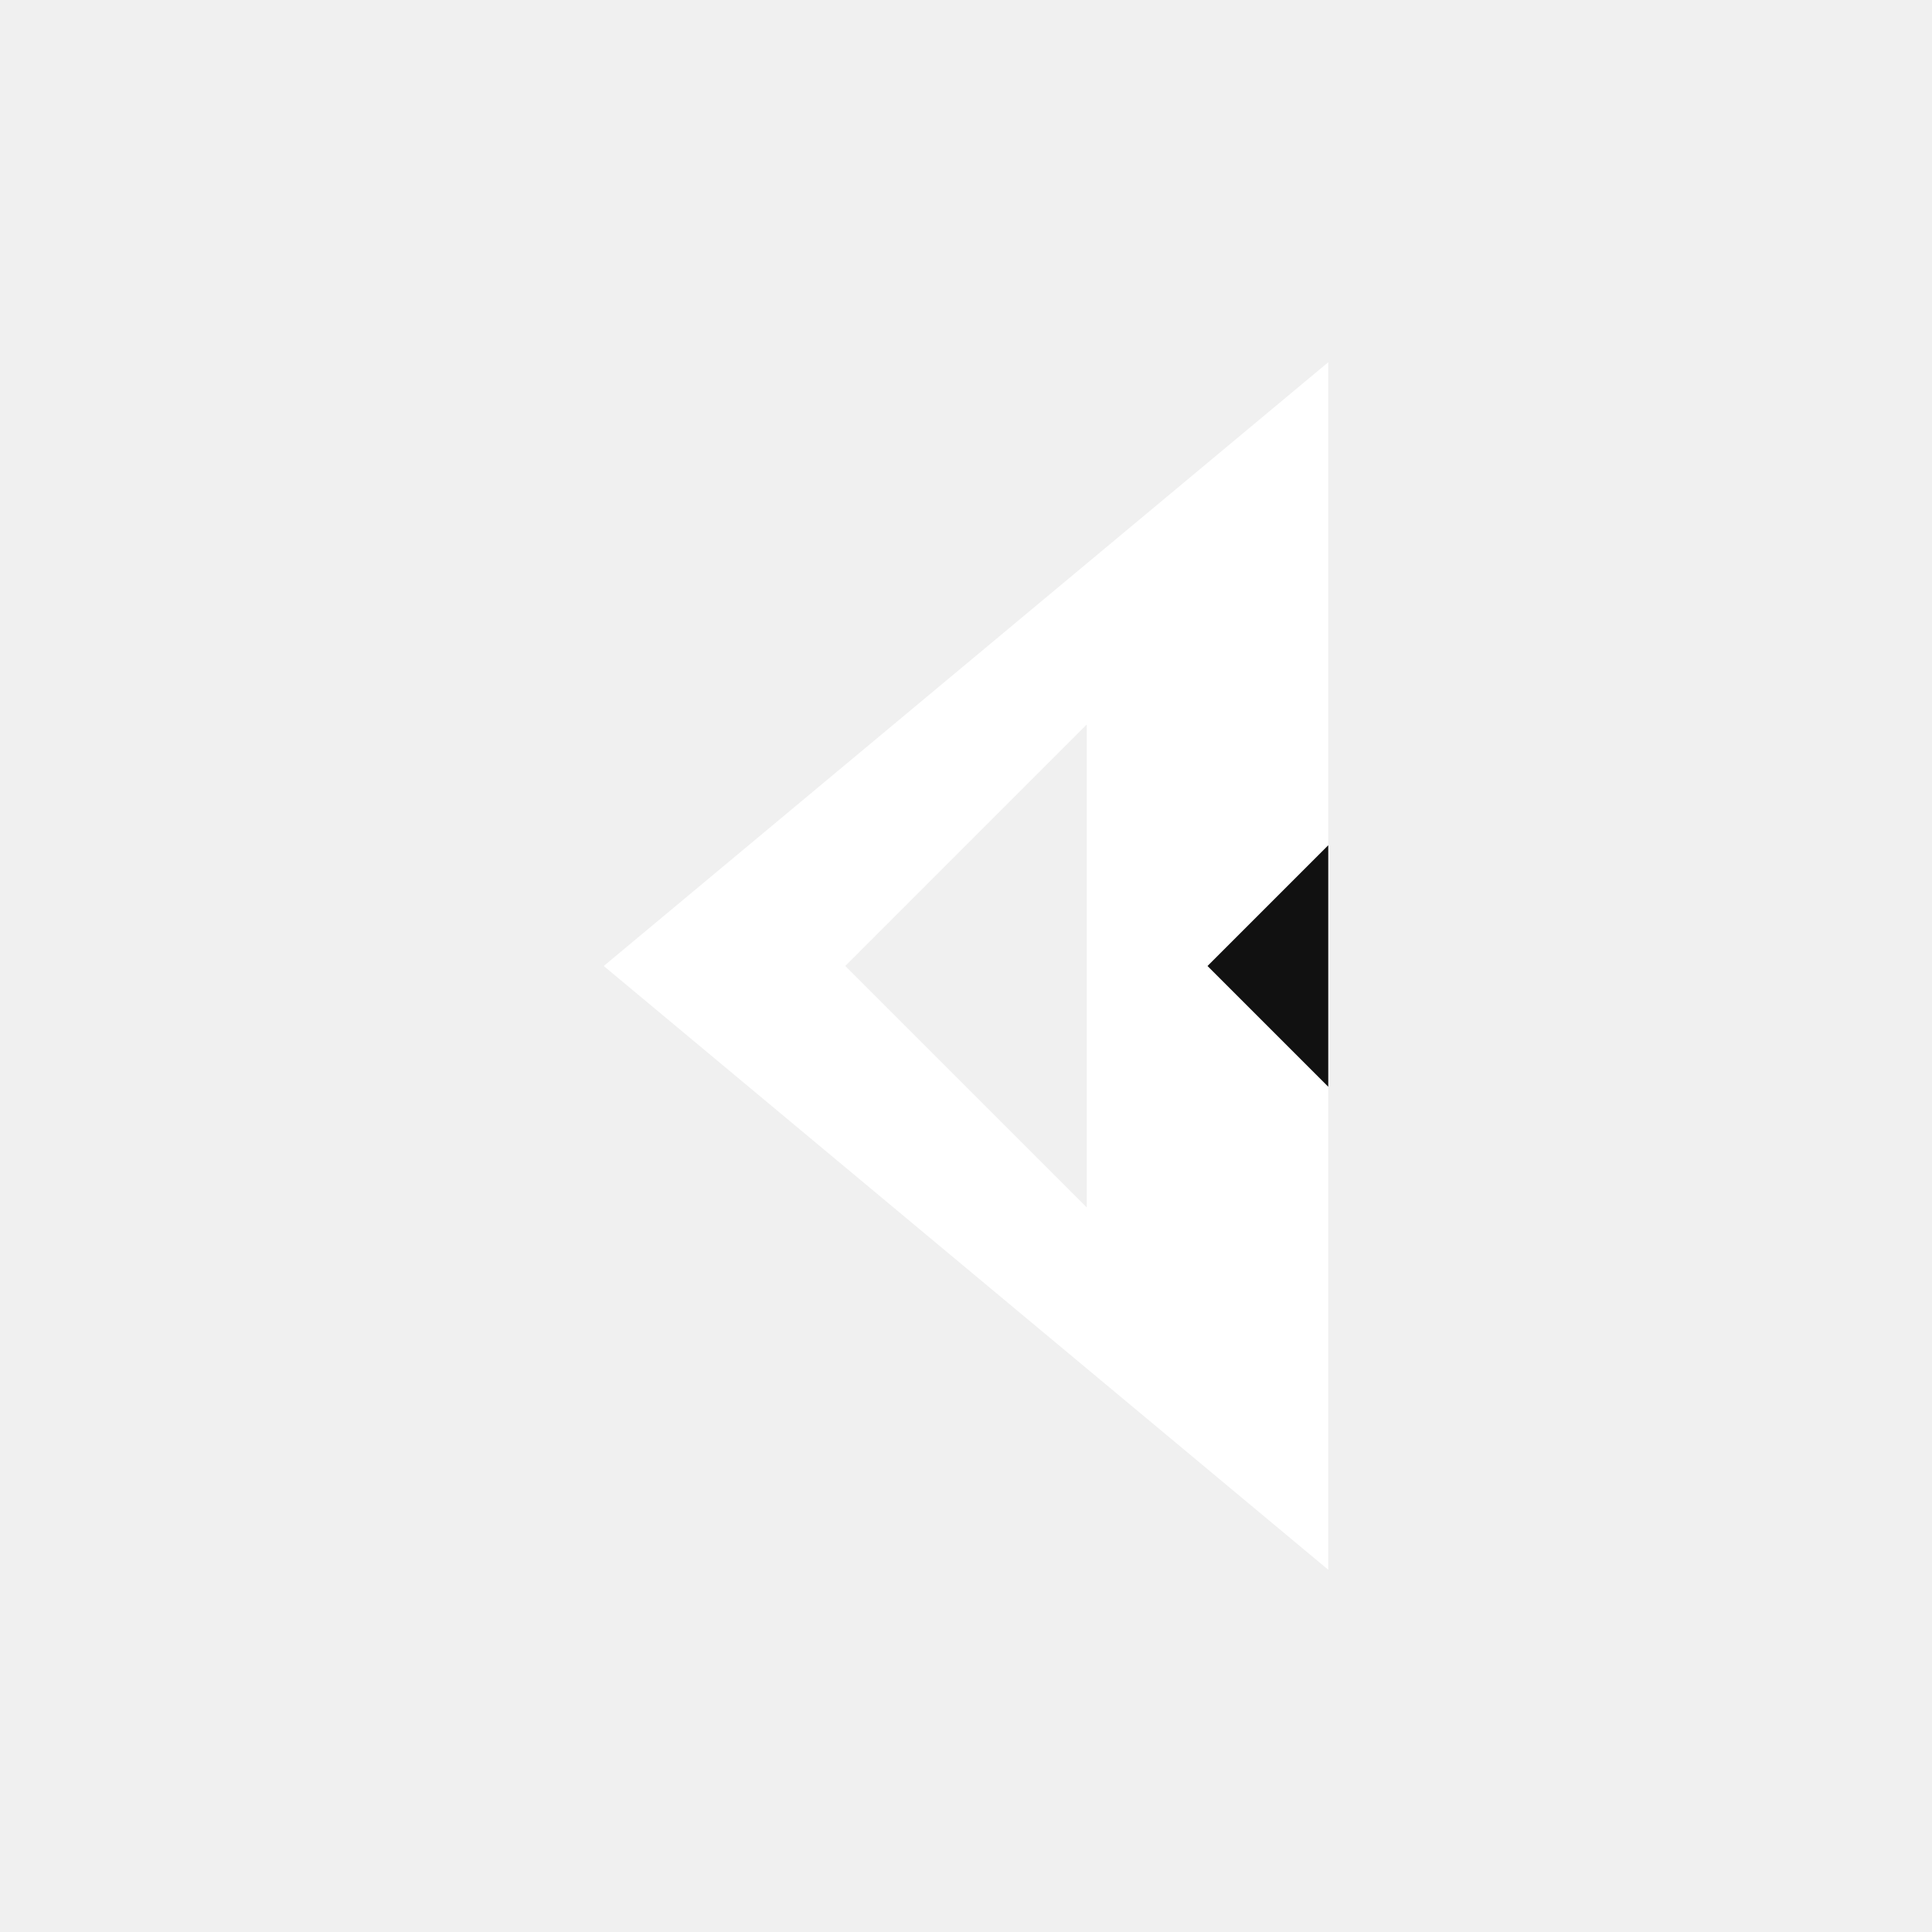
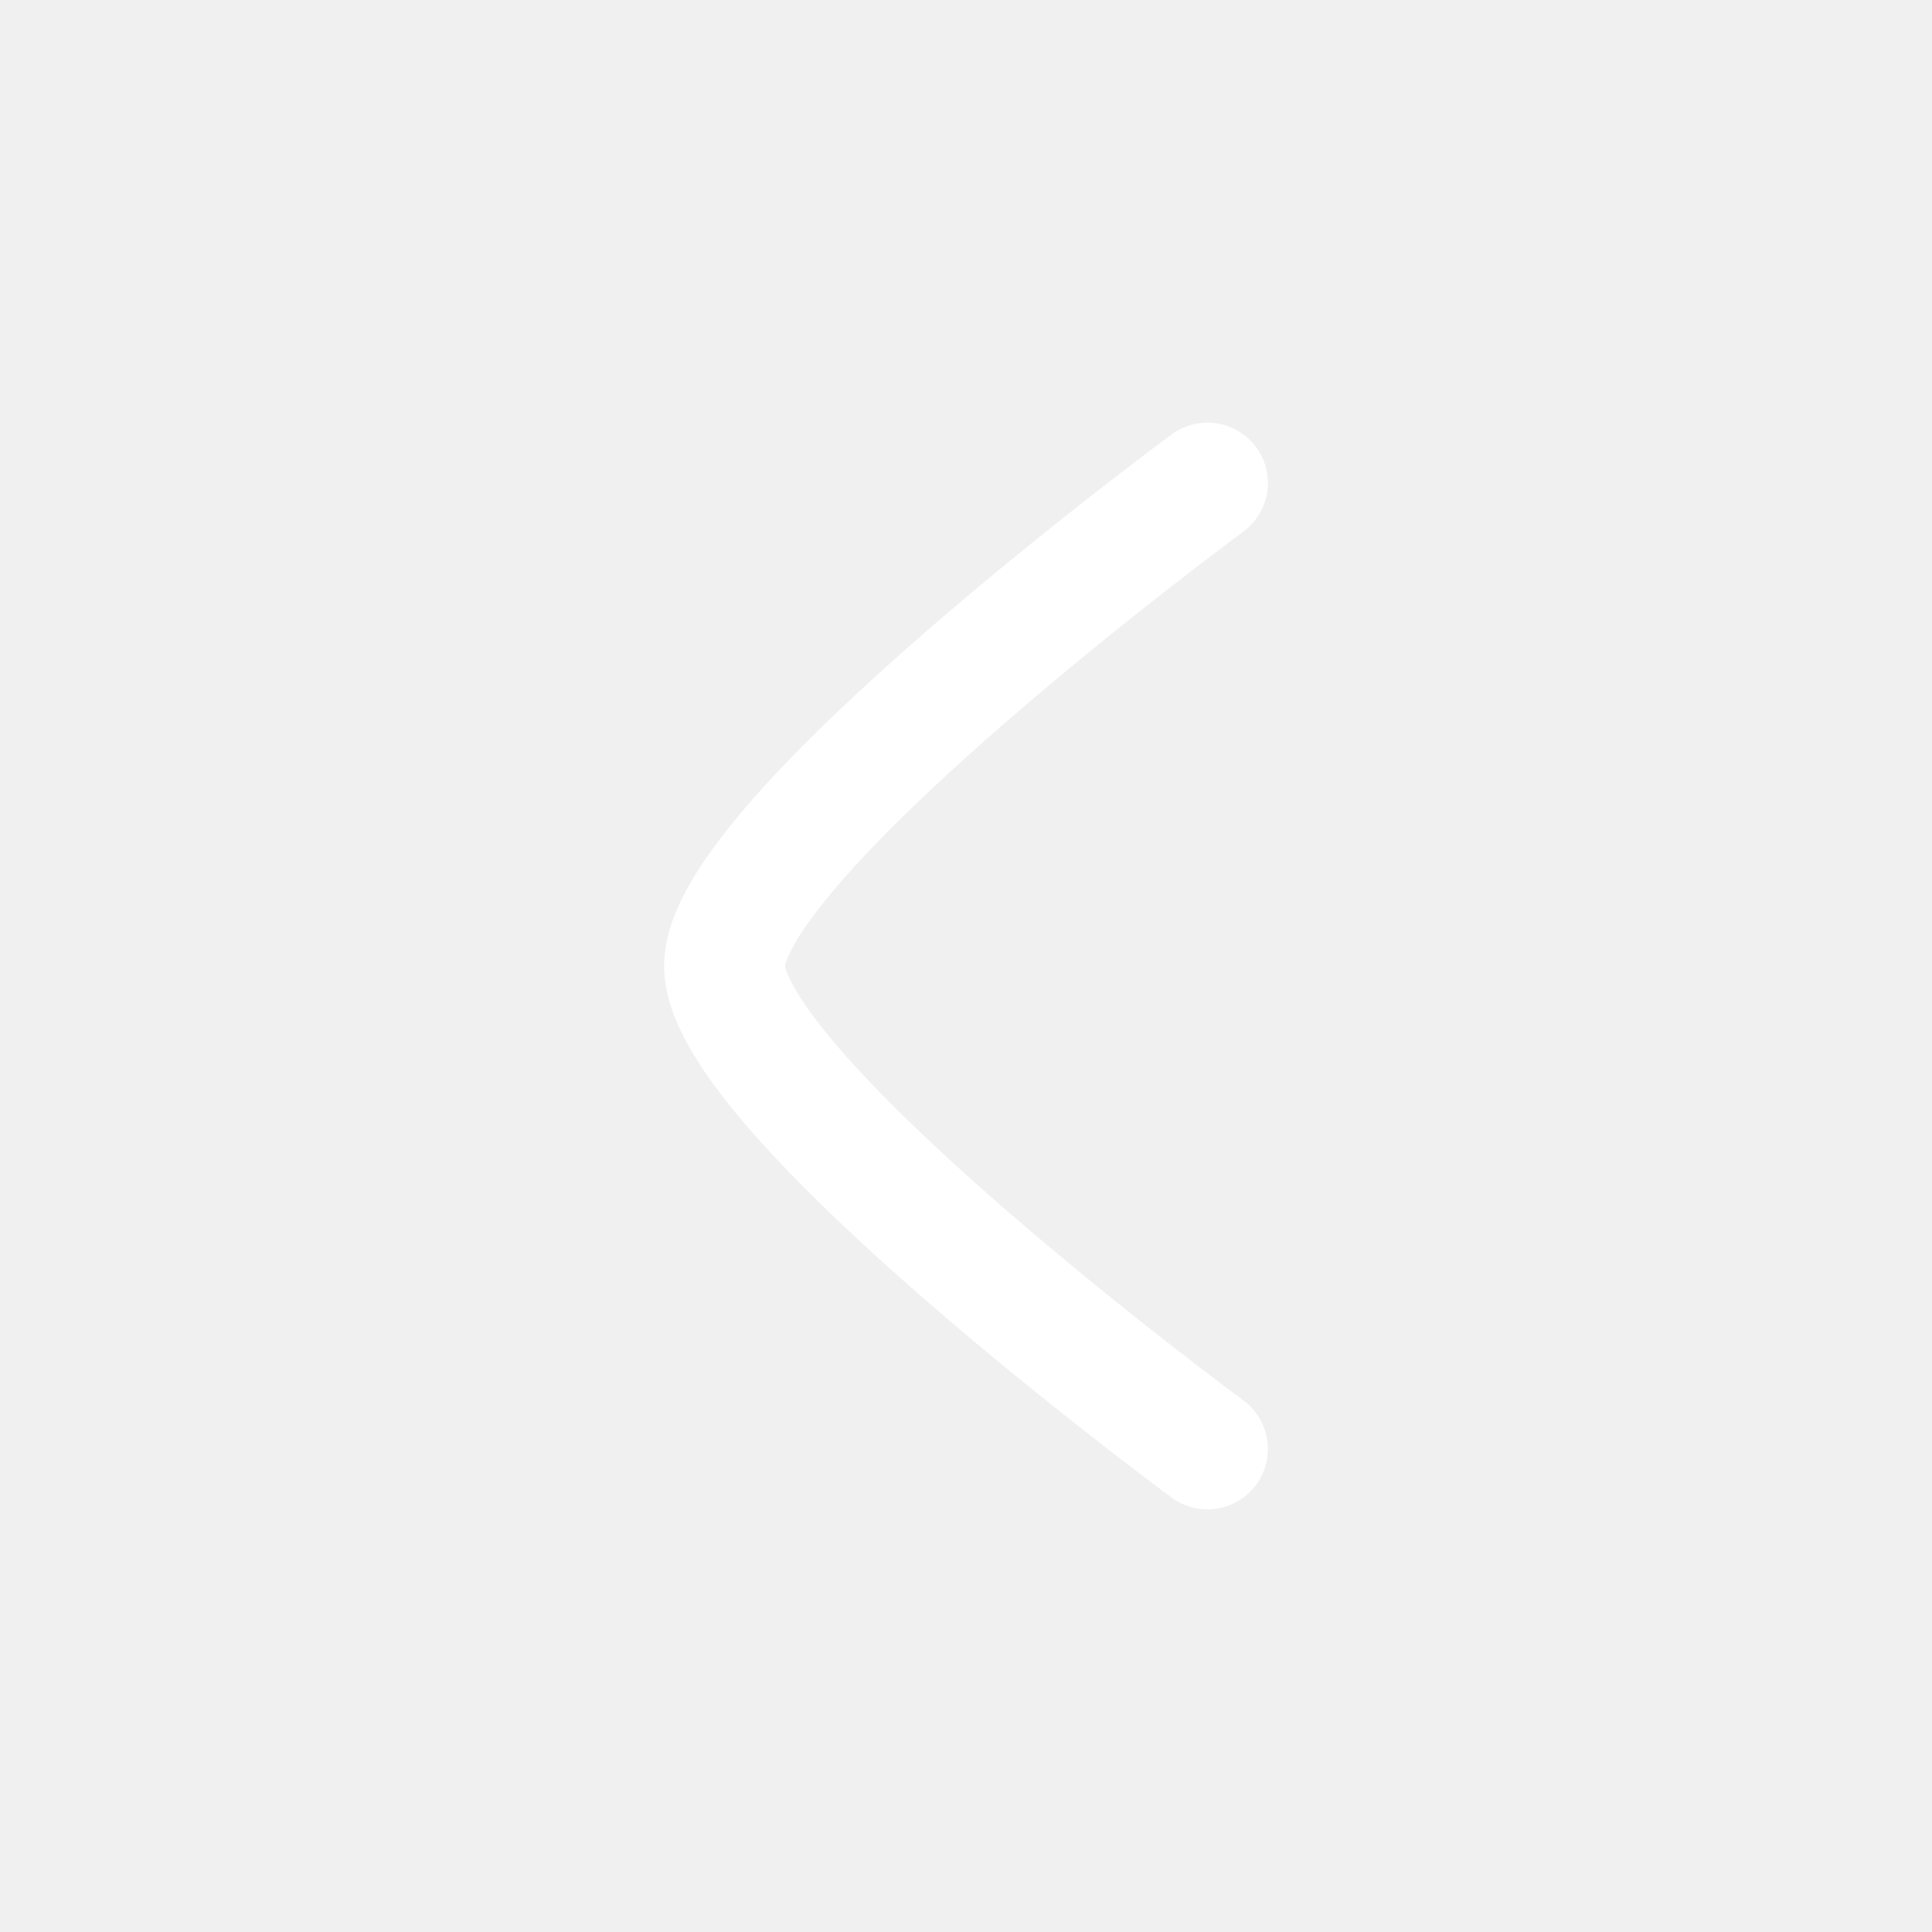
- <svg xmlns="http://www.w3.org/2000/svg" width="16" height="16" viewBox="0 0 16 16" fill="none">
-   <g clip-path="url(#clip0_4643_2032)">
-     <g clip-path="url(#clip1_4643_2032)">
-       <path d="M5 8L11 3L11 13L5 8ZM9 6L7 8L9 10L9 6Z" fill="white" />
-       <path d="M10 8L11 7L11 9L10 8Z" fill="#111111" />
-     </g>
-   </g>
-   <defs>
-     <clipPath id="clip0_4643_2032">
-       <rect width="16" height="16" fill="white" />
-     </clipPath>
-     <clipPath id="clip1_4643_2032">
-       <rect width="16" height="16" fill="white" transform="translate(16) rotate(90)" />
-     </clipPath>
-   </defs>
+ <svg xmlns="http://www.w3.org/2000/svg" width="24" height="24" viewBox="0 0 24 24" fill="none">
+   <path d="M15 6C15 6 9 10.419 9 12C9 13.581 15 18 15 18" stroke="white" stroke-width="1.5" stroke-linecap="round" stroke-linejoin="round" />
</svg>
